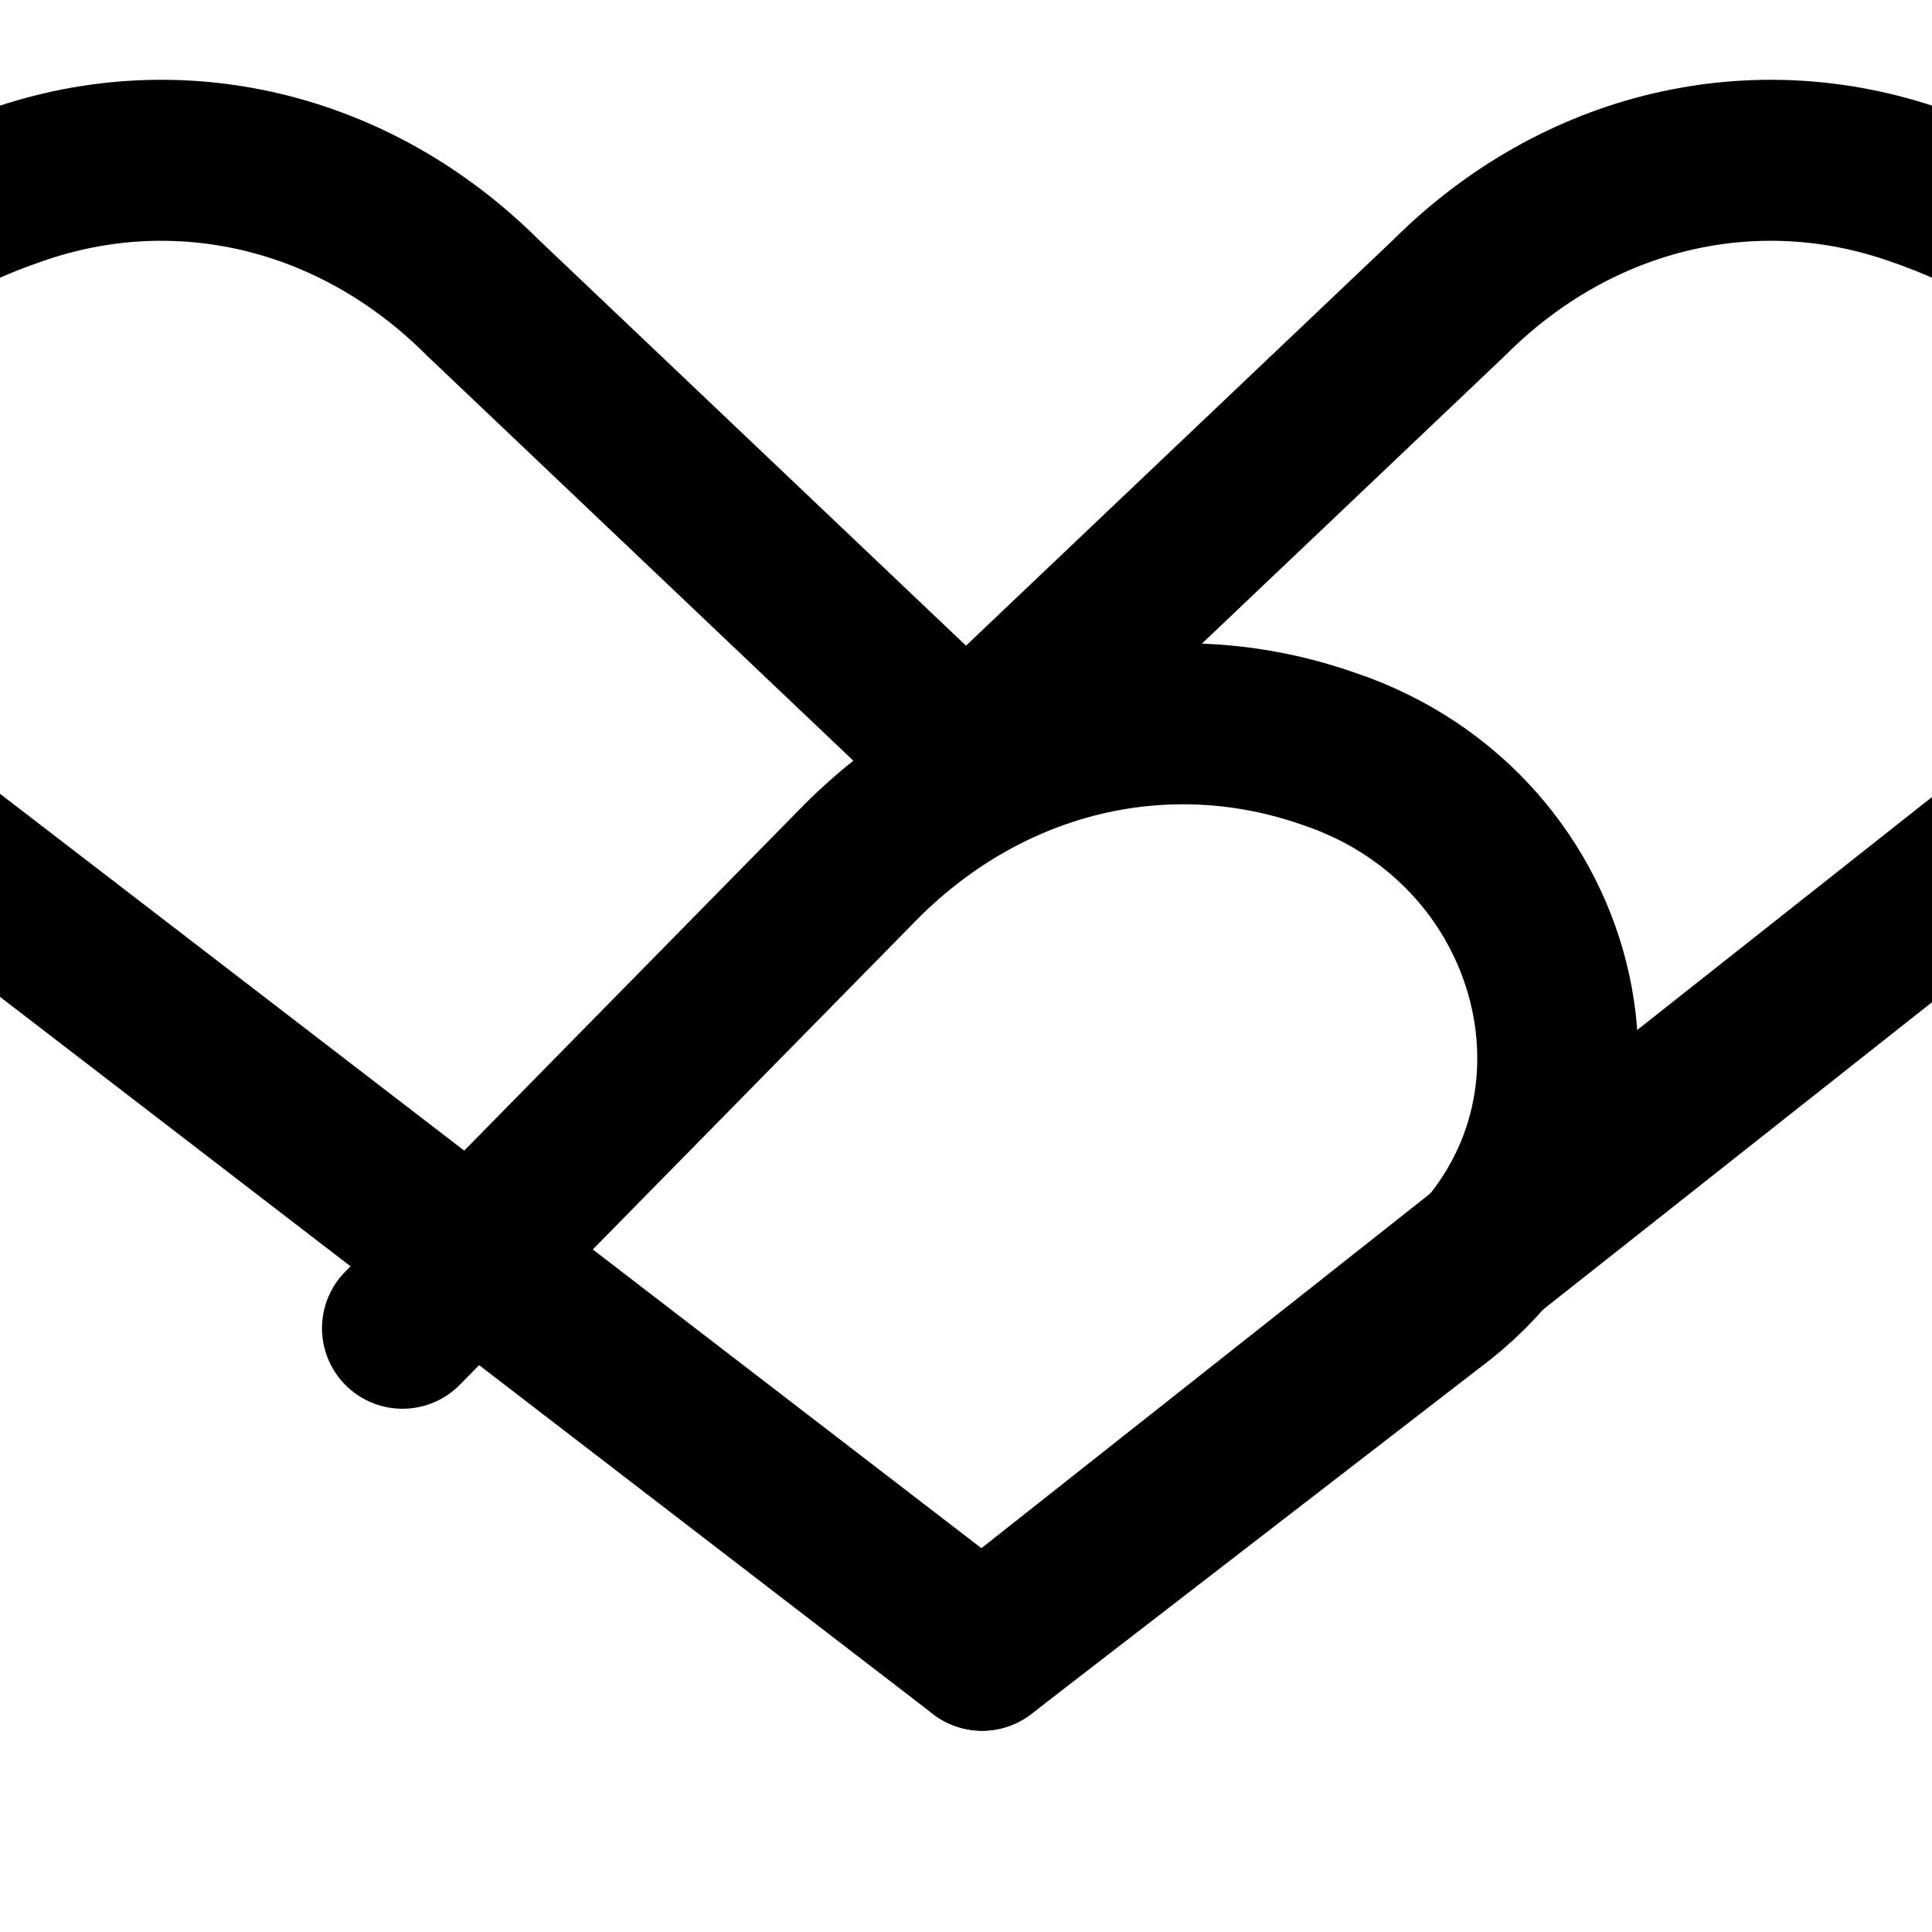
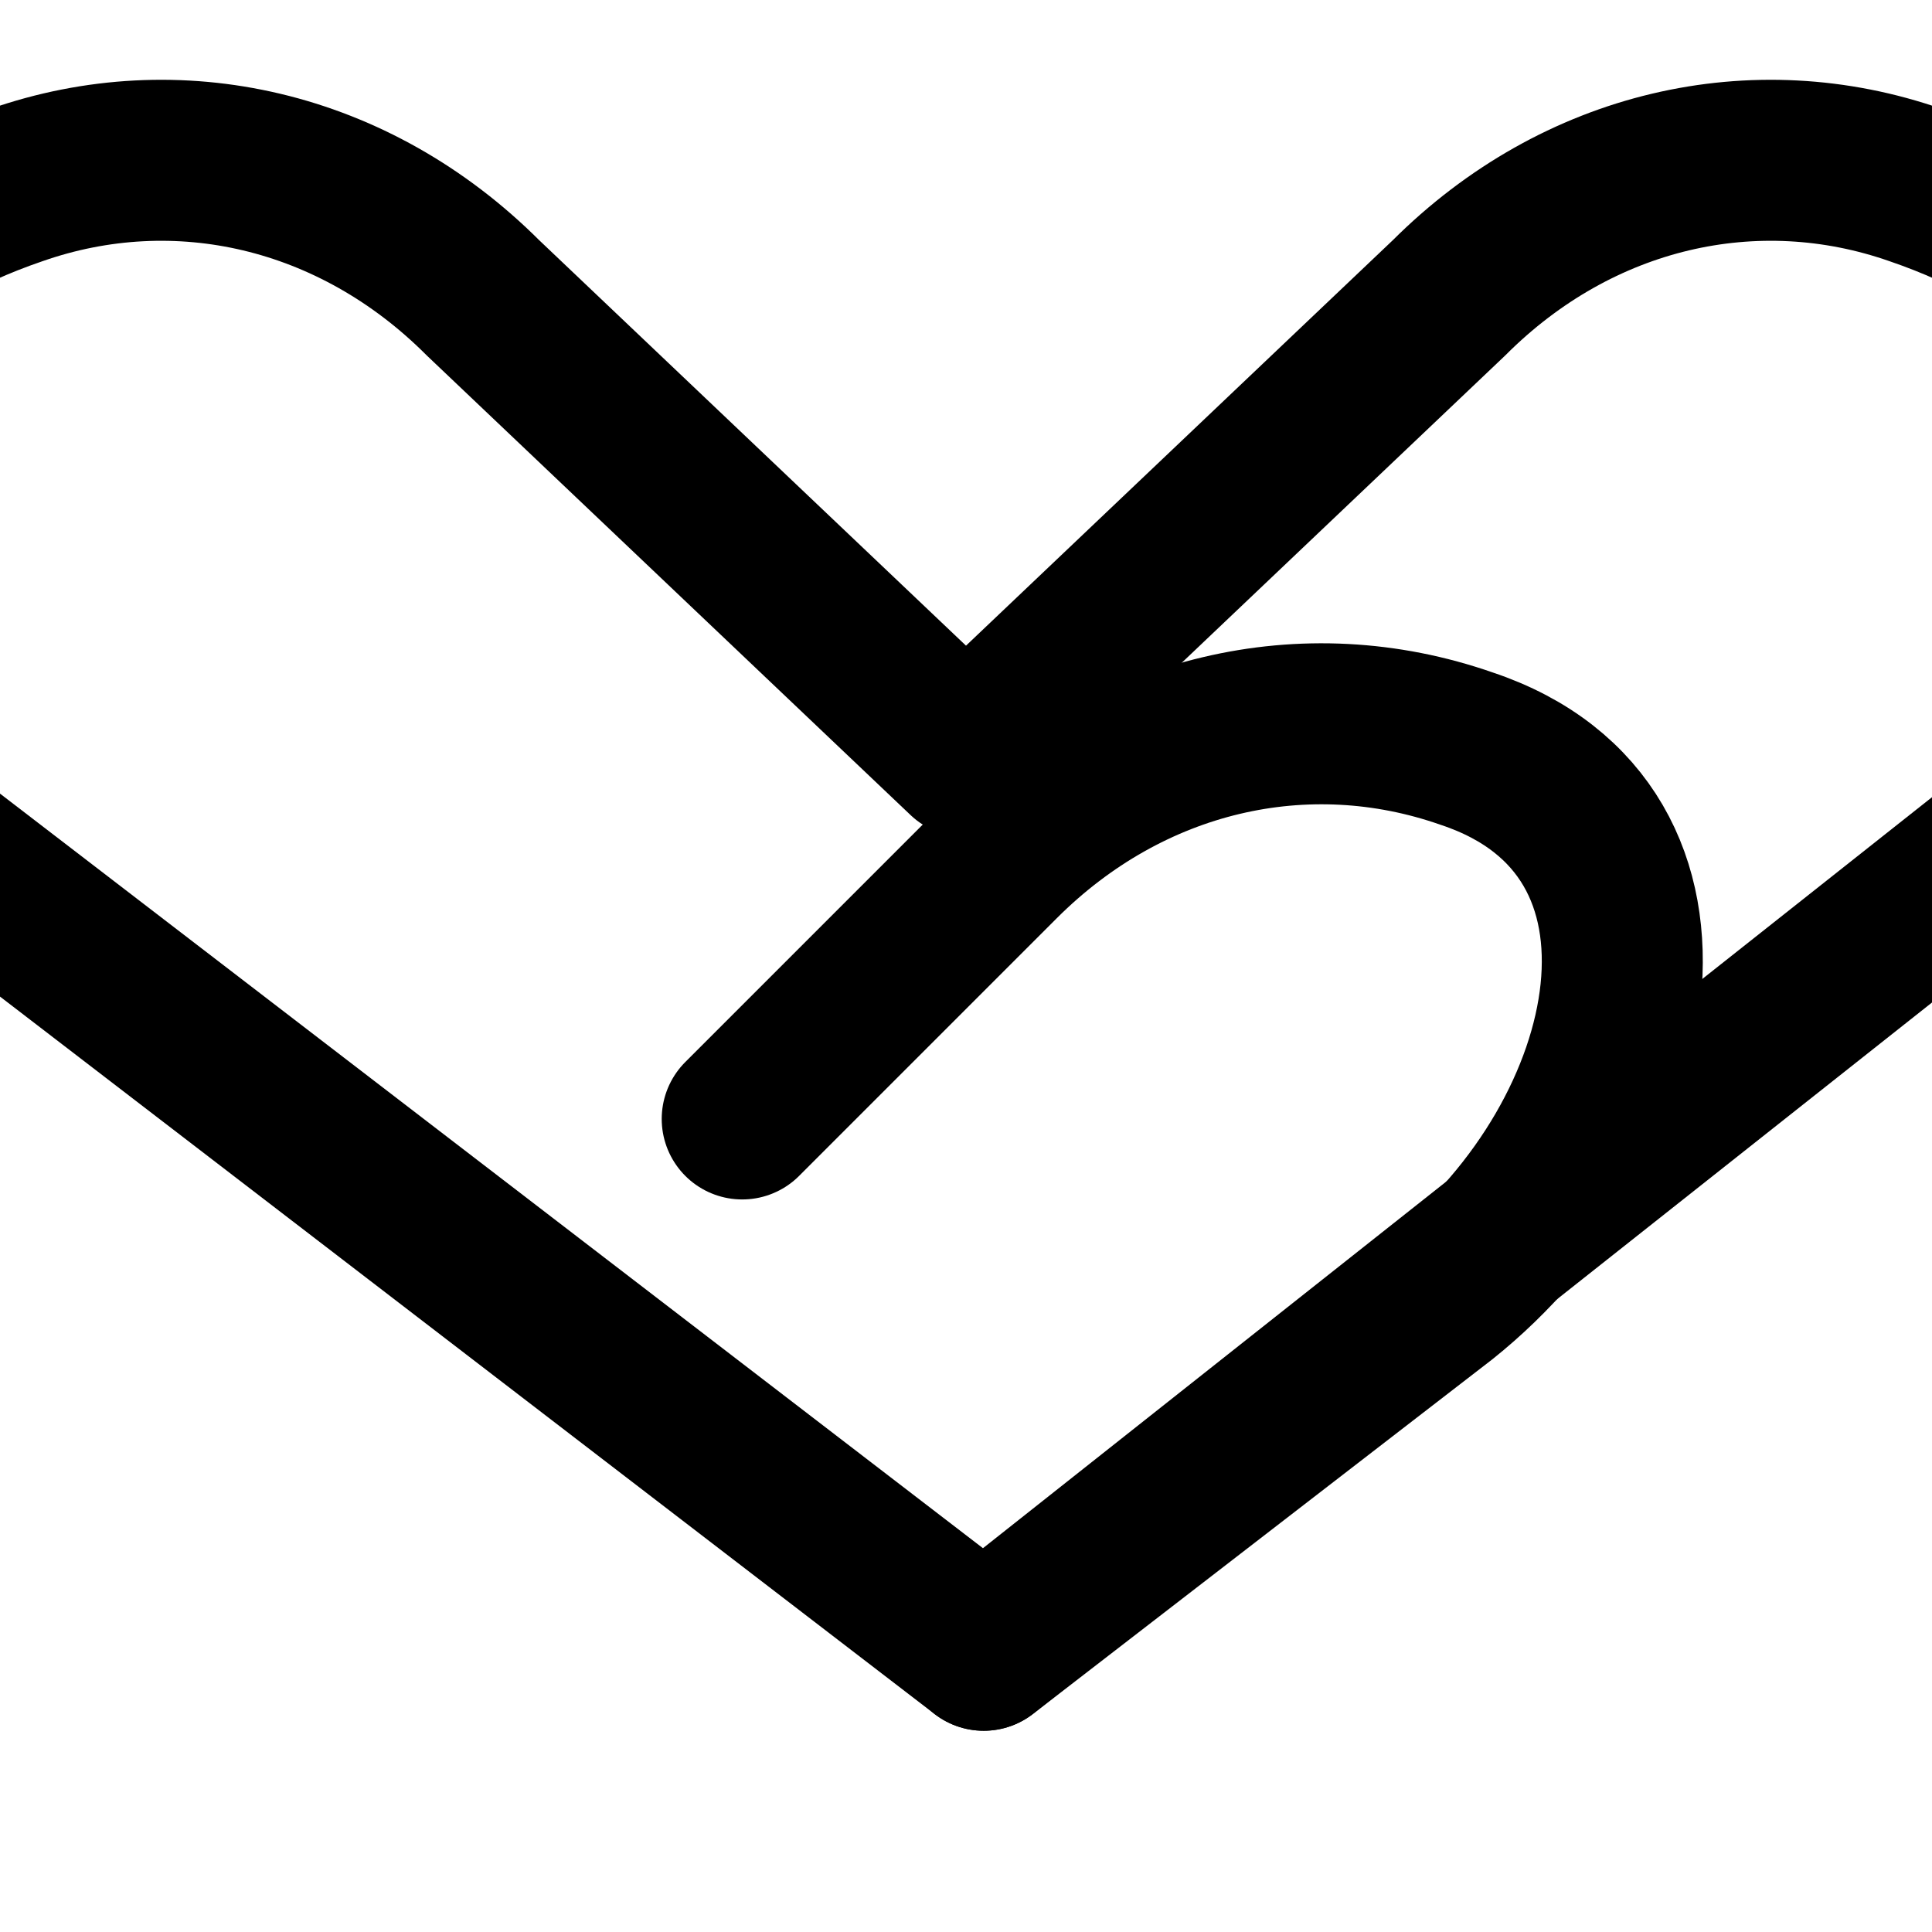
- <svg xmlns="http://www.w3.org/2000/svg" viewBox="0 0 24 24" fill="none" stroke="currentColor" stroke-width="2" stroke-linecap="round" stroke-linejoin="round">
-   <path d="M12.2 20.5-2.5 9.2C-4.4 7-3.6 3.6.2 2.3c2-0.7 4.2-0.2 5.8 1.4L12 9.4l6-5.7c1.6-1.6 3.8-2.1 5.8-1.4 3.8 1.3 4.6 4.7 2.7 6.9L12.2 20.5Z" />
-   <path d="m12.2 20.5 5.7-4.4c2.5-2 1.6-5.8-1.4-6.8-2-.7-4.2-0.2-5.8 1.4L5 16.5" />
+ <svg xmlns="http://www.w3.org/2000/svg" width="24" height="24" viewBox="0 0 24 24" fill="none">
+   <path d="M12.22 20.5L-2.5 9.2C-4.4 7 -3.6 3.6 0.2 2.3C2.2 1.6 4.4 2.1 6 3.7L12 9.4L18 3.7C19.6 2.1 21.8 1.6 23.8 2.3C27.6 3.6 28.4 7 26.5 9.2L12.22 20.5Z" stroke="currentColor" stroke-width="2" stroke-linecap="round" stroke-linejoin="round" />
+   <path d="M12.22 20.5L17.92 16.1C20.42 14.1 21.22 10.3 18.22 9.3C16.22 8.6 14.02 9.1 12.42 10.7L9.22 13.9" stroke="currentColor" stroke-width="2" stroke-linecap="round" stroke-linejoin="round" />
</svg>
